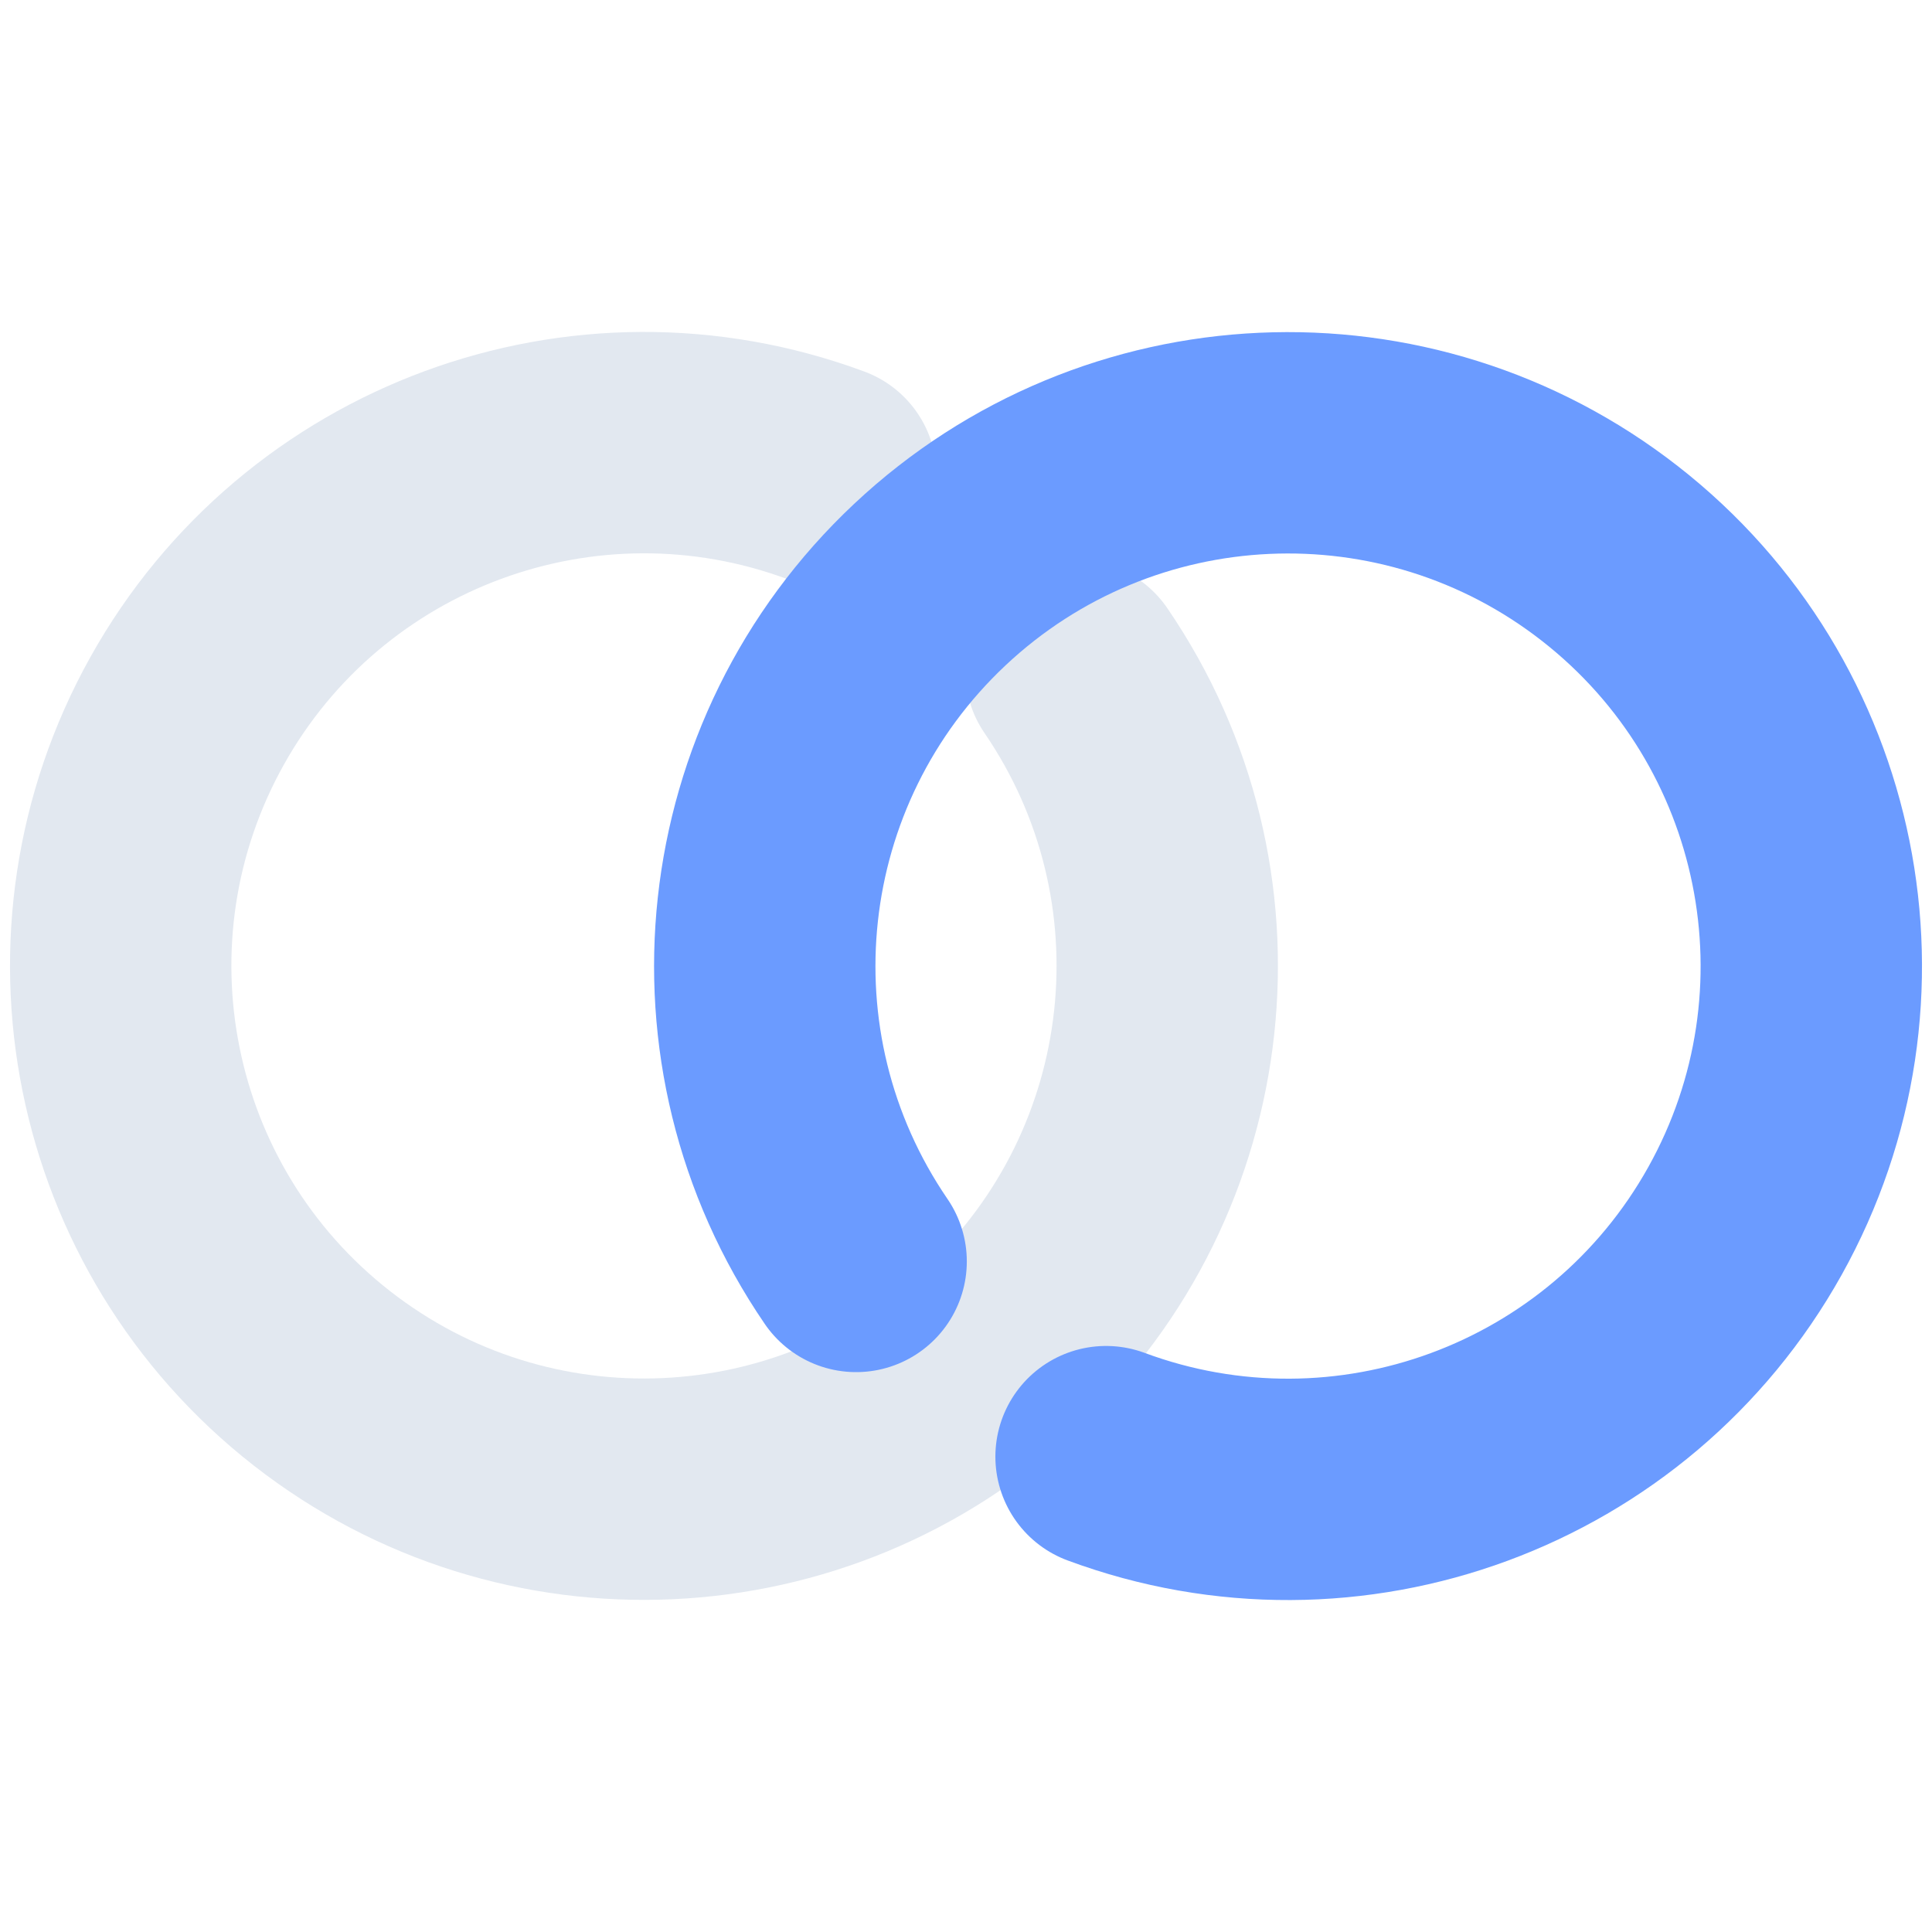
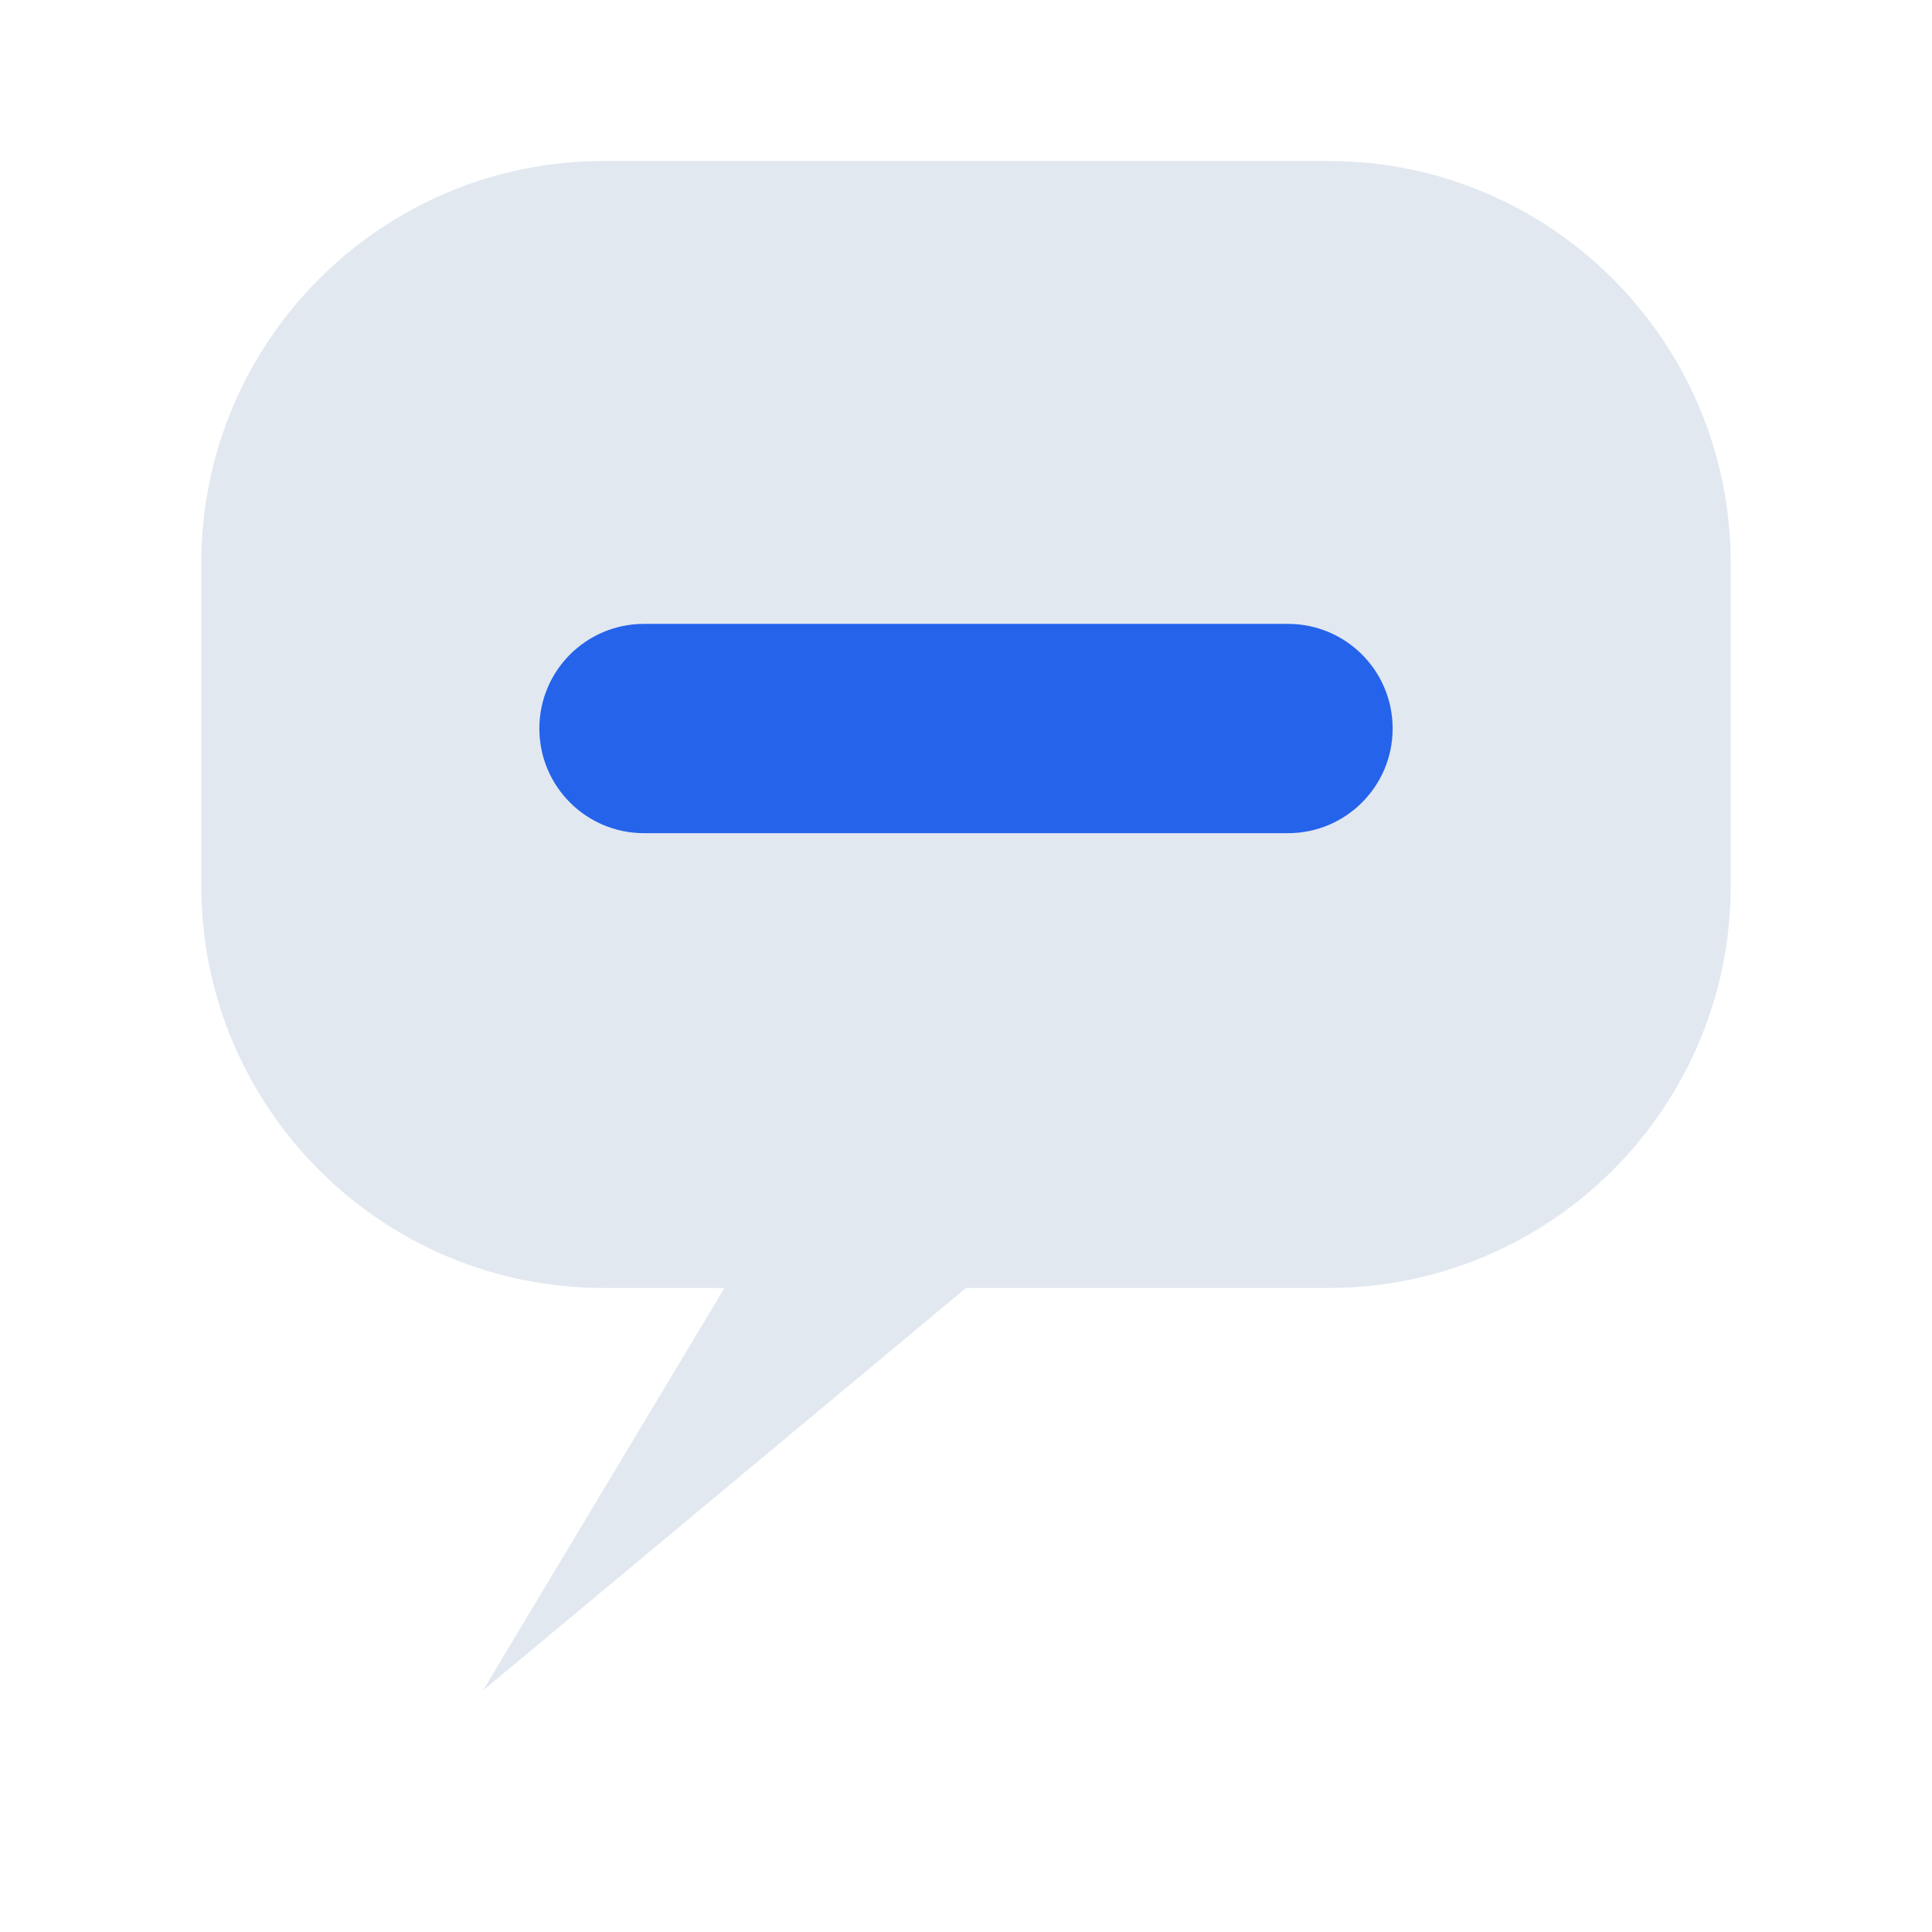
<svg xmlns="http://www.w3.org/2000/svg" viewBox="0 0 48 48" role="img" aria-label="Harbor for DeepSeek">
-   <path d="M26.73 16.66A13 13 0 1 1 20.52 11.81" fill="none" stroke="#e2e8f0" stroke-width="5.5" stroke-linecap="round" />
-   <path d="M21.27 31.34A13 13 0 1 1 27.48 36.19" fill="none" stroke="#6b9bff" stroke-width="5.5" stroke-linecap="round" />
+   <path d="M15 4H33A10 10 0 0 1 43 14V22A10 10 0 0 1 33 32H24L12 42L18 32H15A10 10 0 0 1 5 22V14A10 10 0 0 1 15 4Z" fill="#e2e8f0" />
+   <path d="M16 15.5h16a2.6 2.6 0 0 1 0 5.2H16a2.6 2.6 0 0 1 0-5.2Z" fill="#2563eb" />
</svg>
